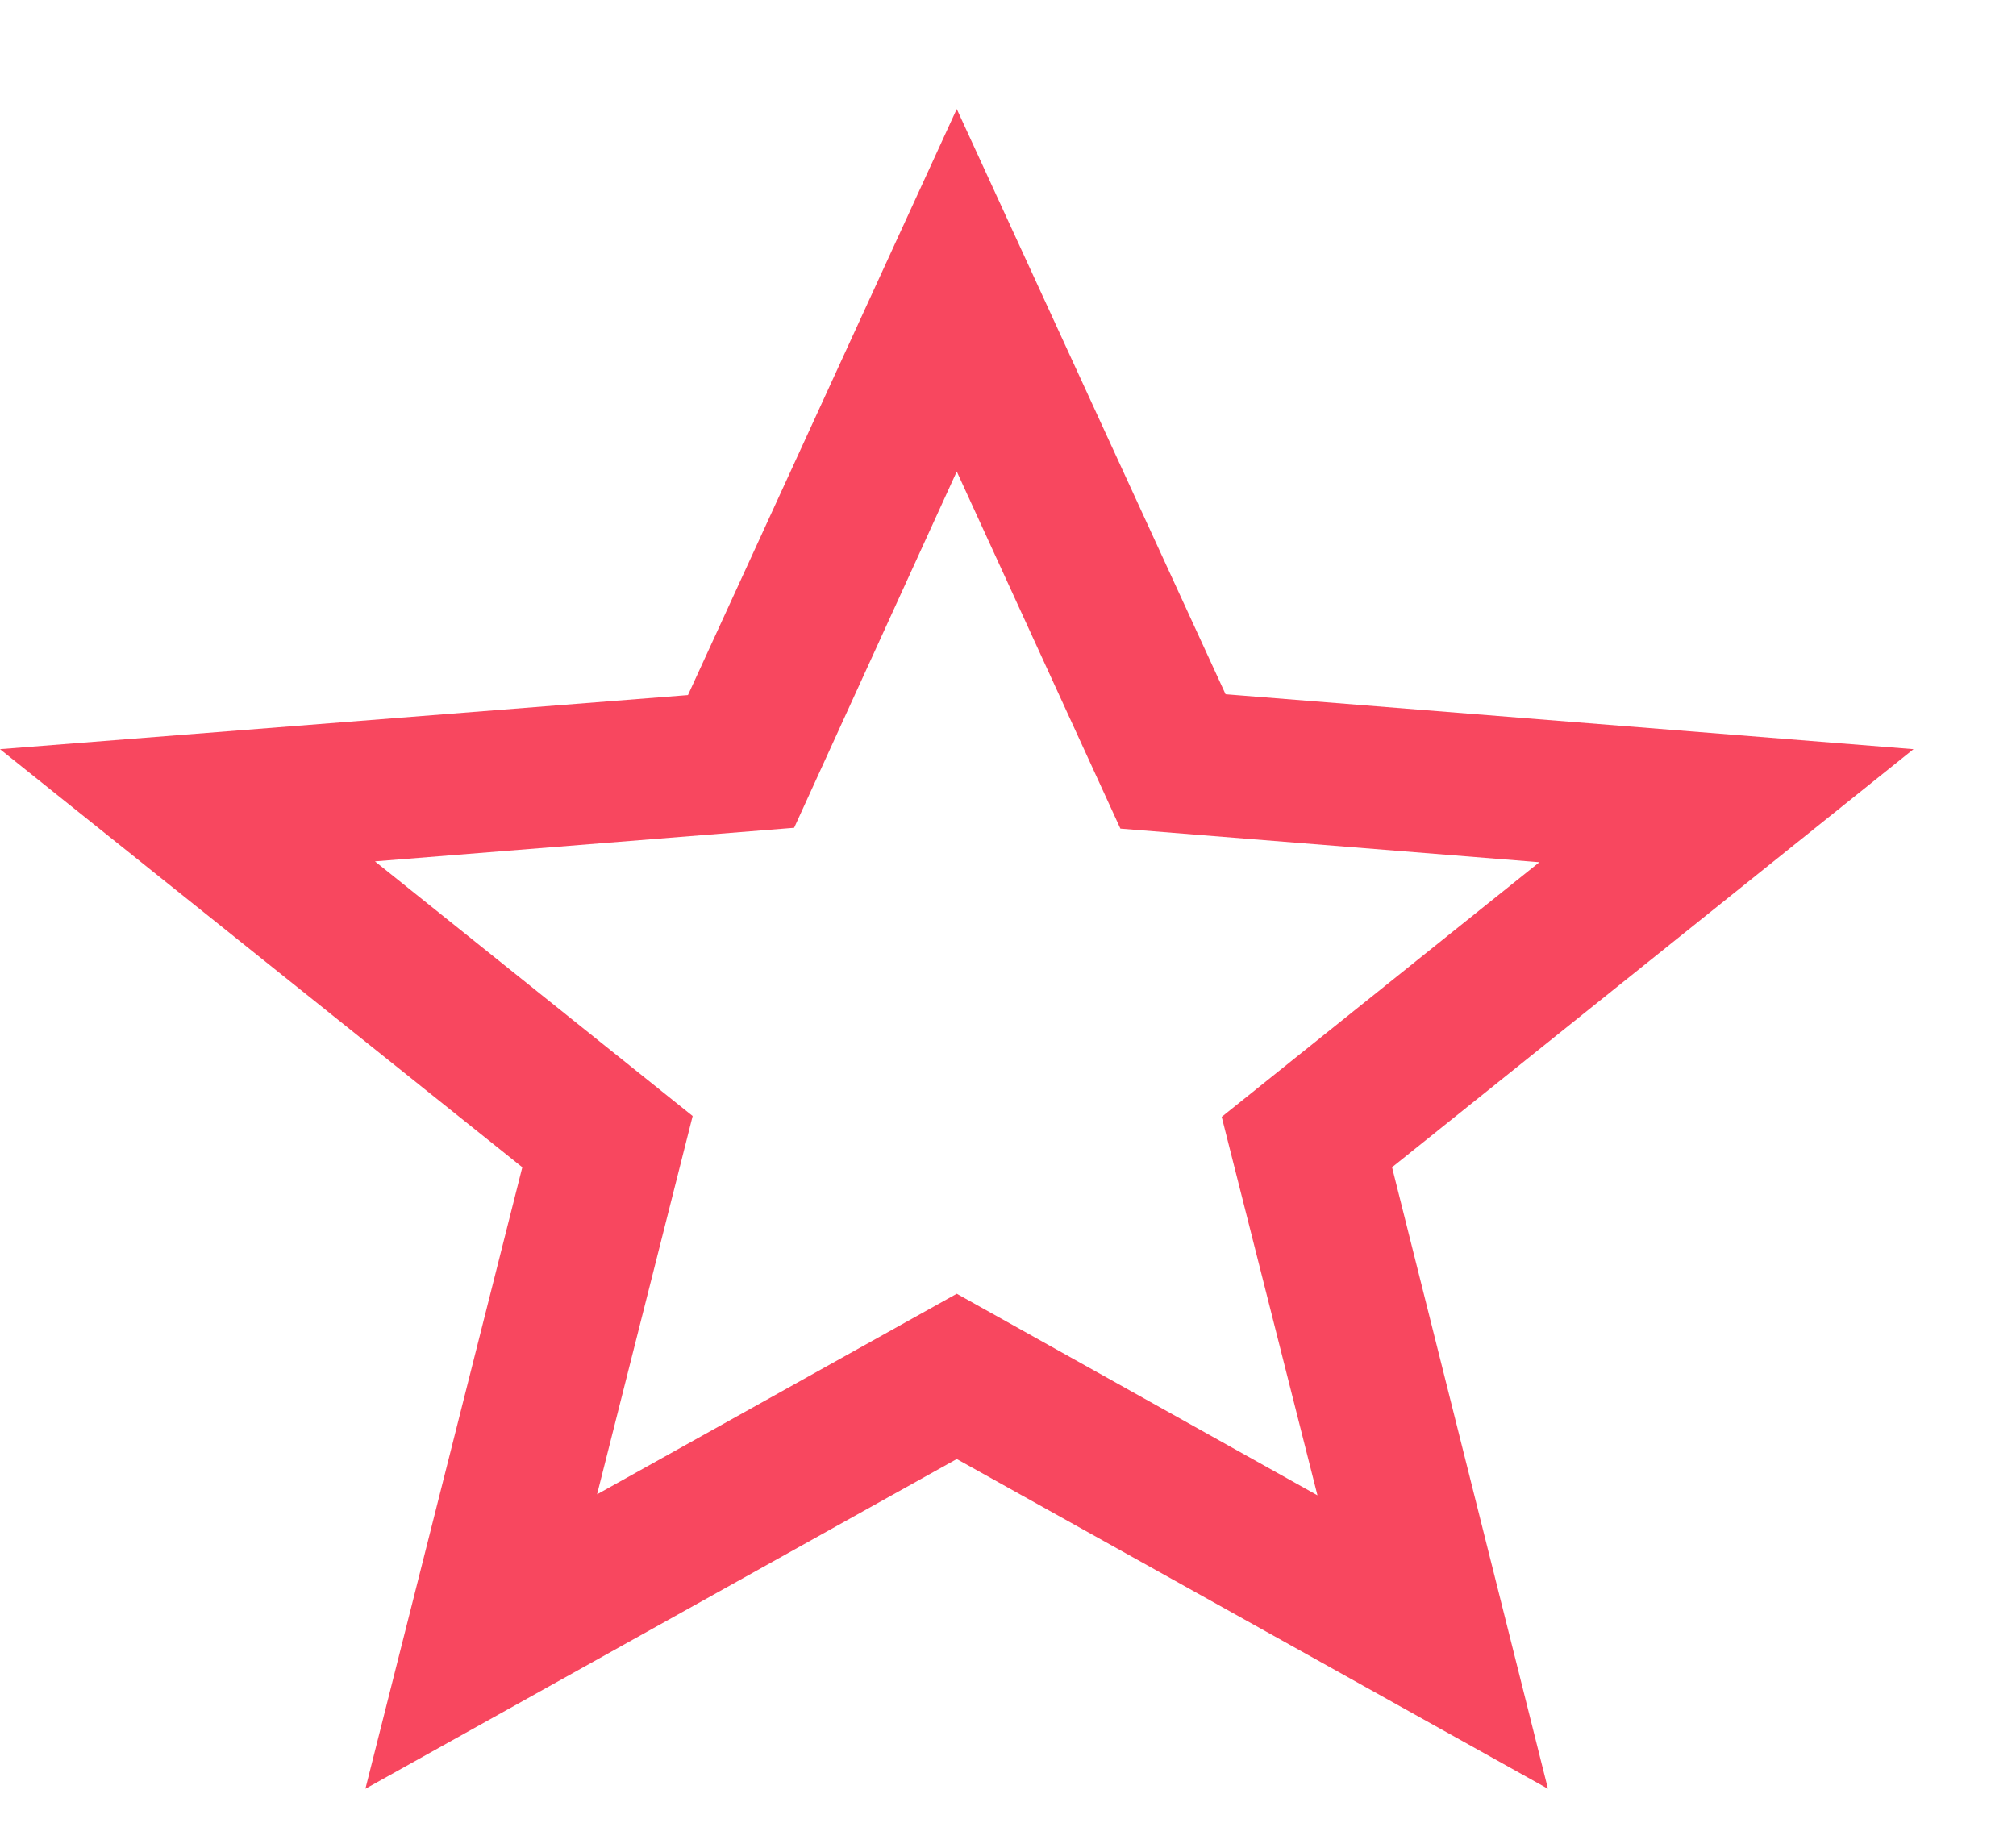
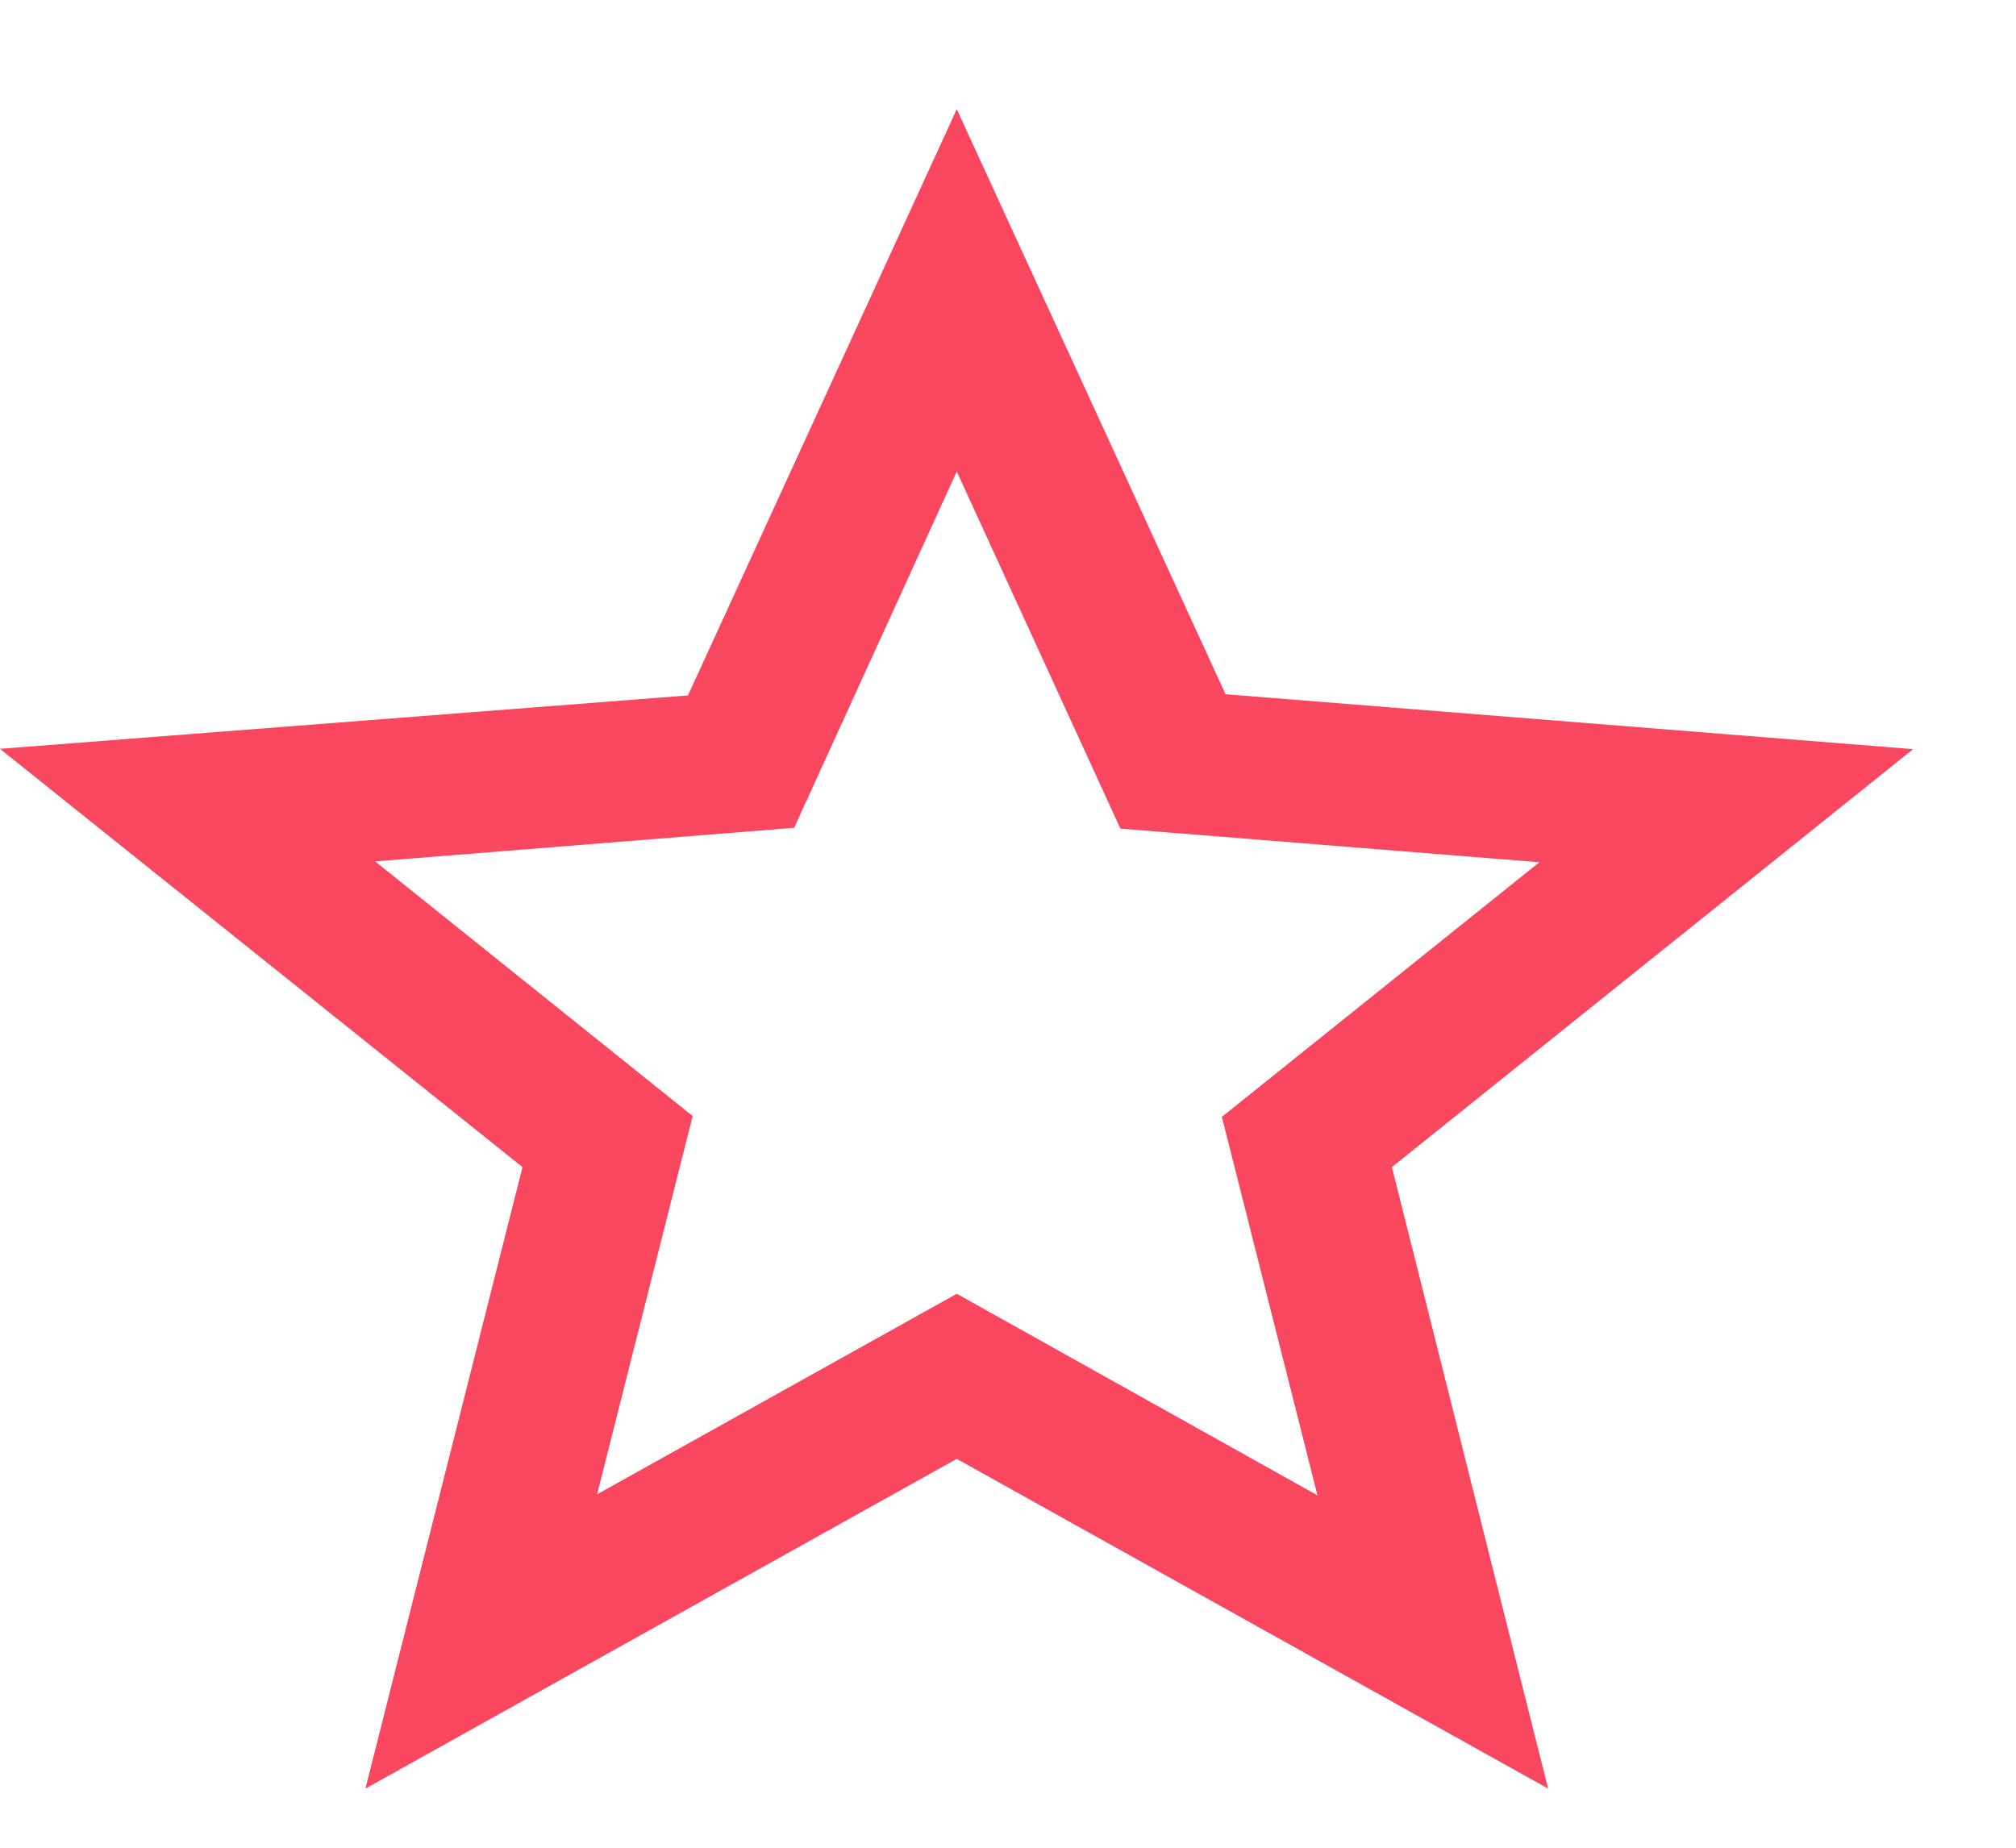
- <svg xmlns="http://www.w3.org/2000/svg" width="12" height="11" viewBox="0 0 12 11" fill="none">
-   <path fill-rule="evenodd" clip-rule="evenodd" d="M11.39 4.46L7.295 4.133L5.695 0.649L4.095 4.138L0 4.46L3.109 6.949L2.175 10.649L5.695 8.686L9.214 10.649L8.286 6.949L11.39 4.46ZM5.695 7.702L3.554 8.896L4.123 6.644L2.232 5.128L4.727 4.928L5.695 2.807L6.669 4.933L9.163 5.133L7.272 6.649L7.842 8.902L5.695 7.702Z" fill="#F8475F" />
+ <svg xmlns="http://www.w3.org/2000/svg" width="12" height="11" fill="none">
+   <path fill-rule="evenodd" clip-rule="evenodd" d="M11.39 4.46l-4.095-.327L5.695.65l-1.6 3.49L0 4.458l3.11 2.49-.935 3.7 3.52-1.963 3.52 1.963-.93-3.7 3.105-2.49zM5.695 7.702L3.554 8.896l.569-2.252-1.89-1.516 2.494-.2.968-2.121.974 2.126 2.494.2-1.89 1.516.569 2.253-2.147-1.2z" fill="#F8475F" />
</svg>
